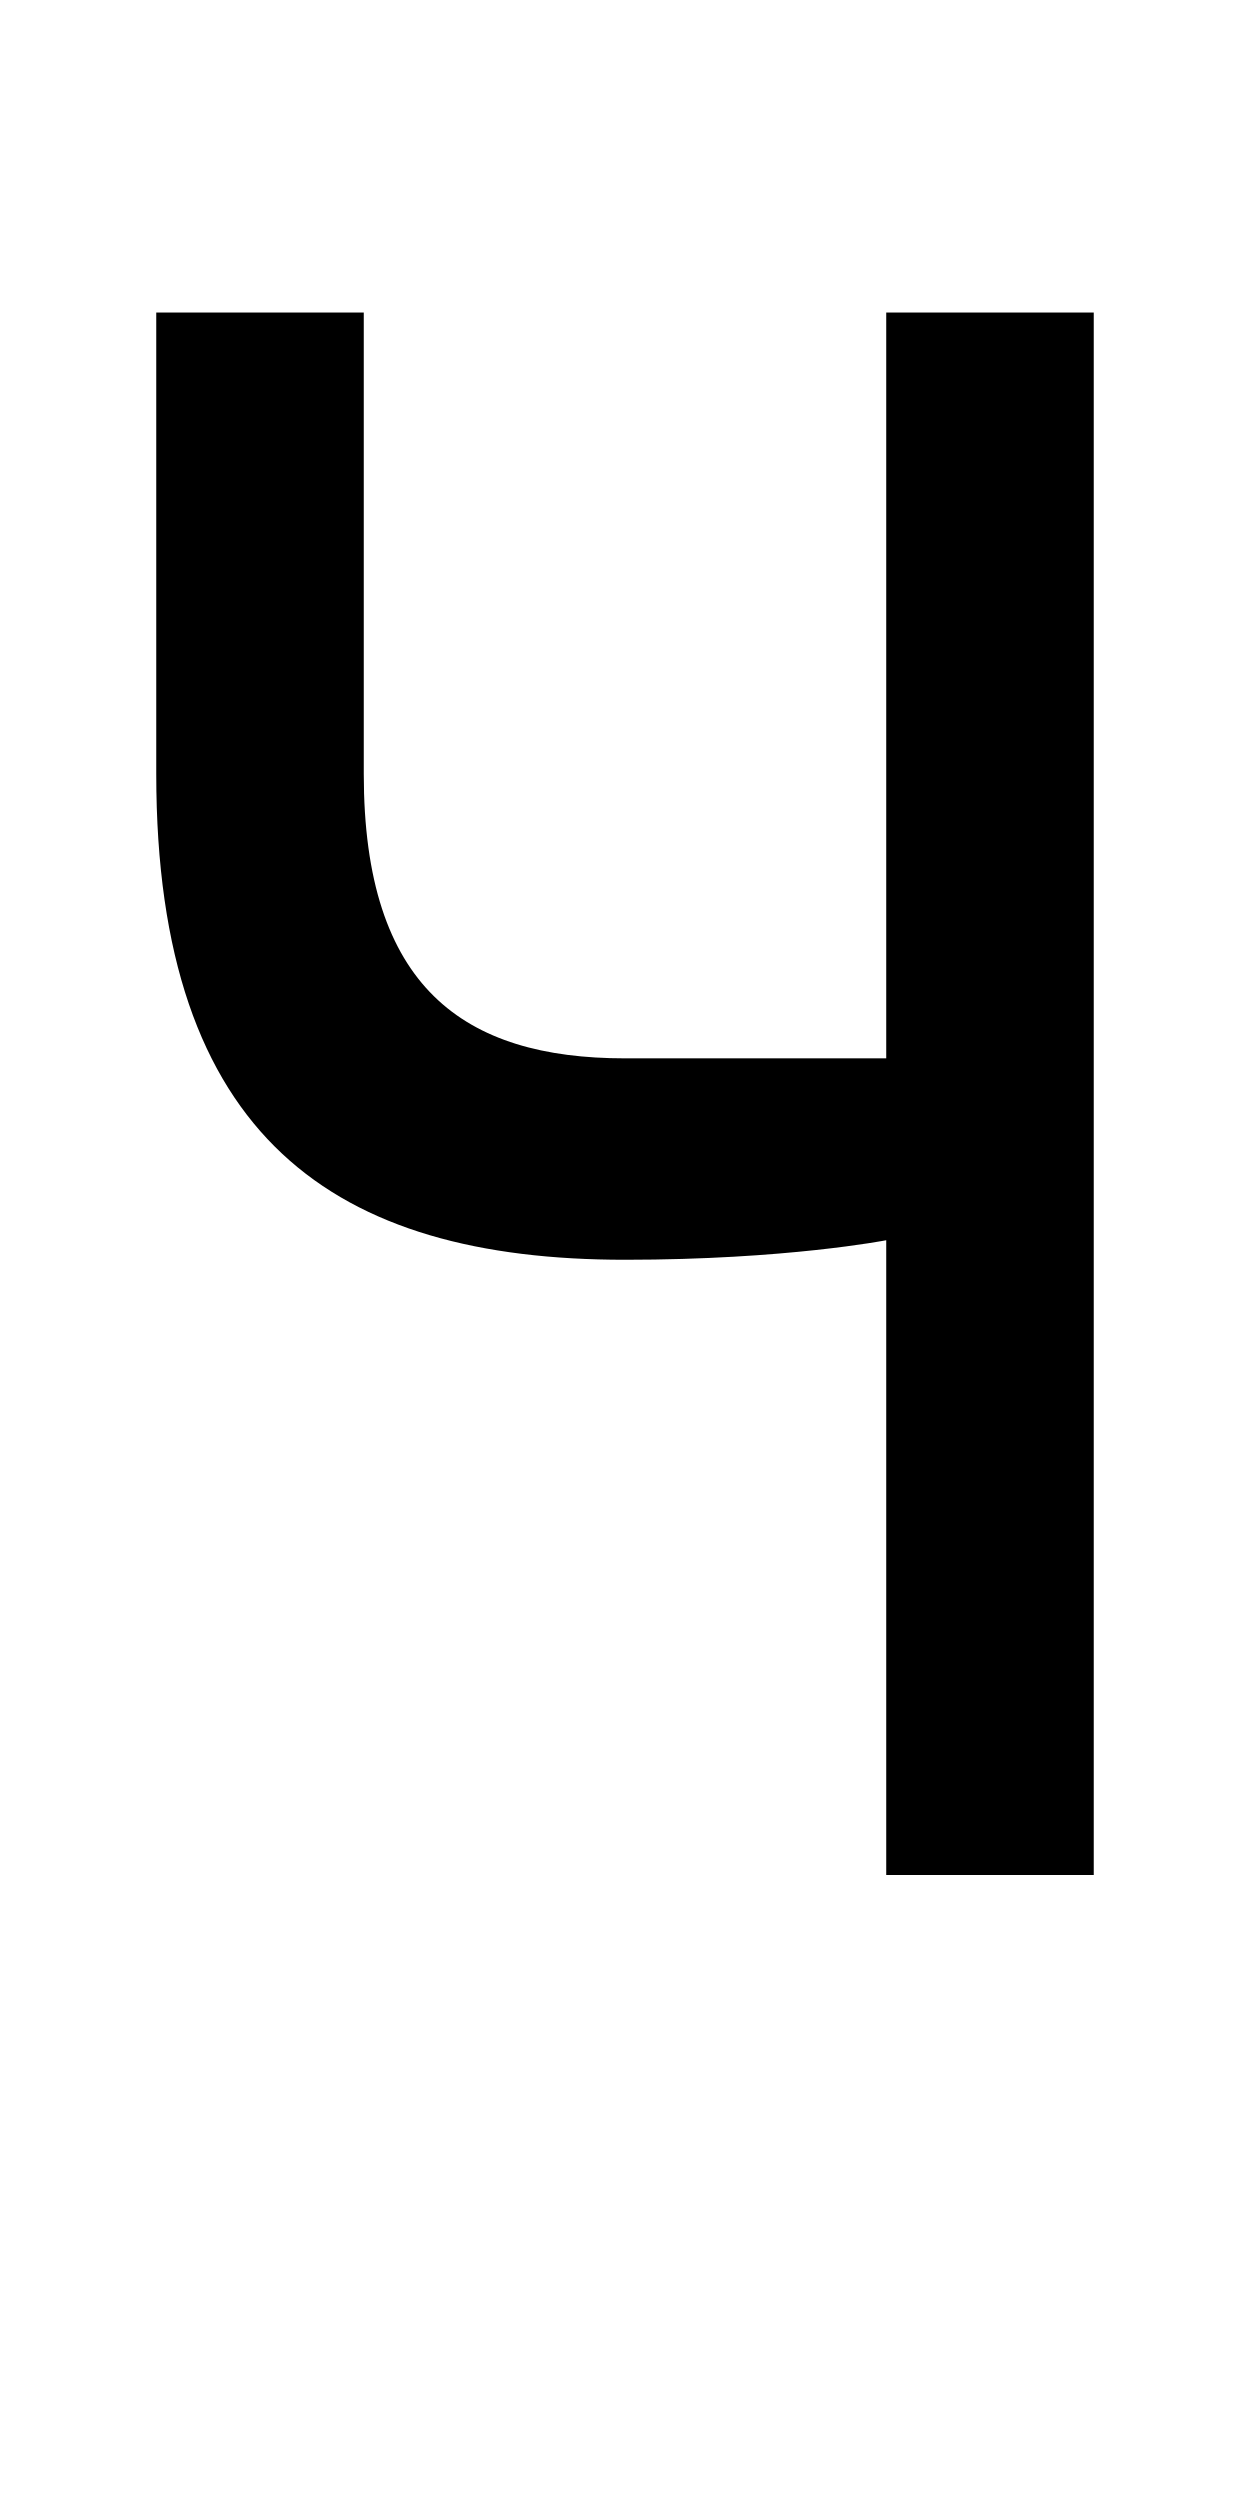
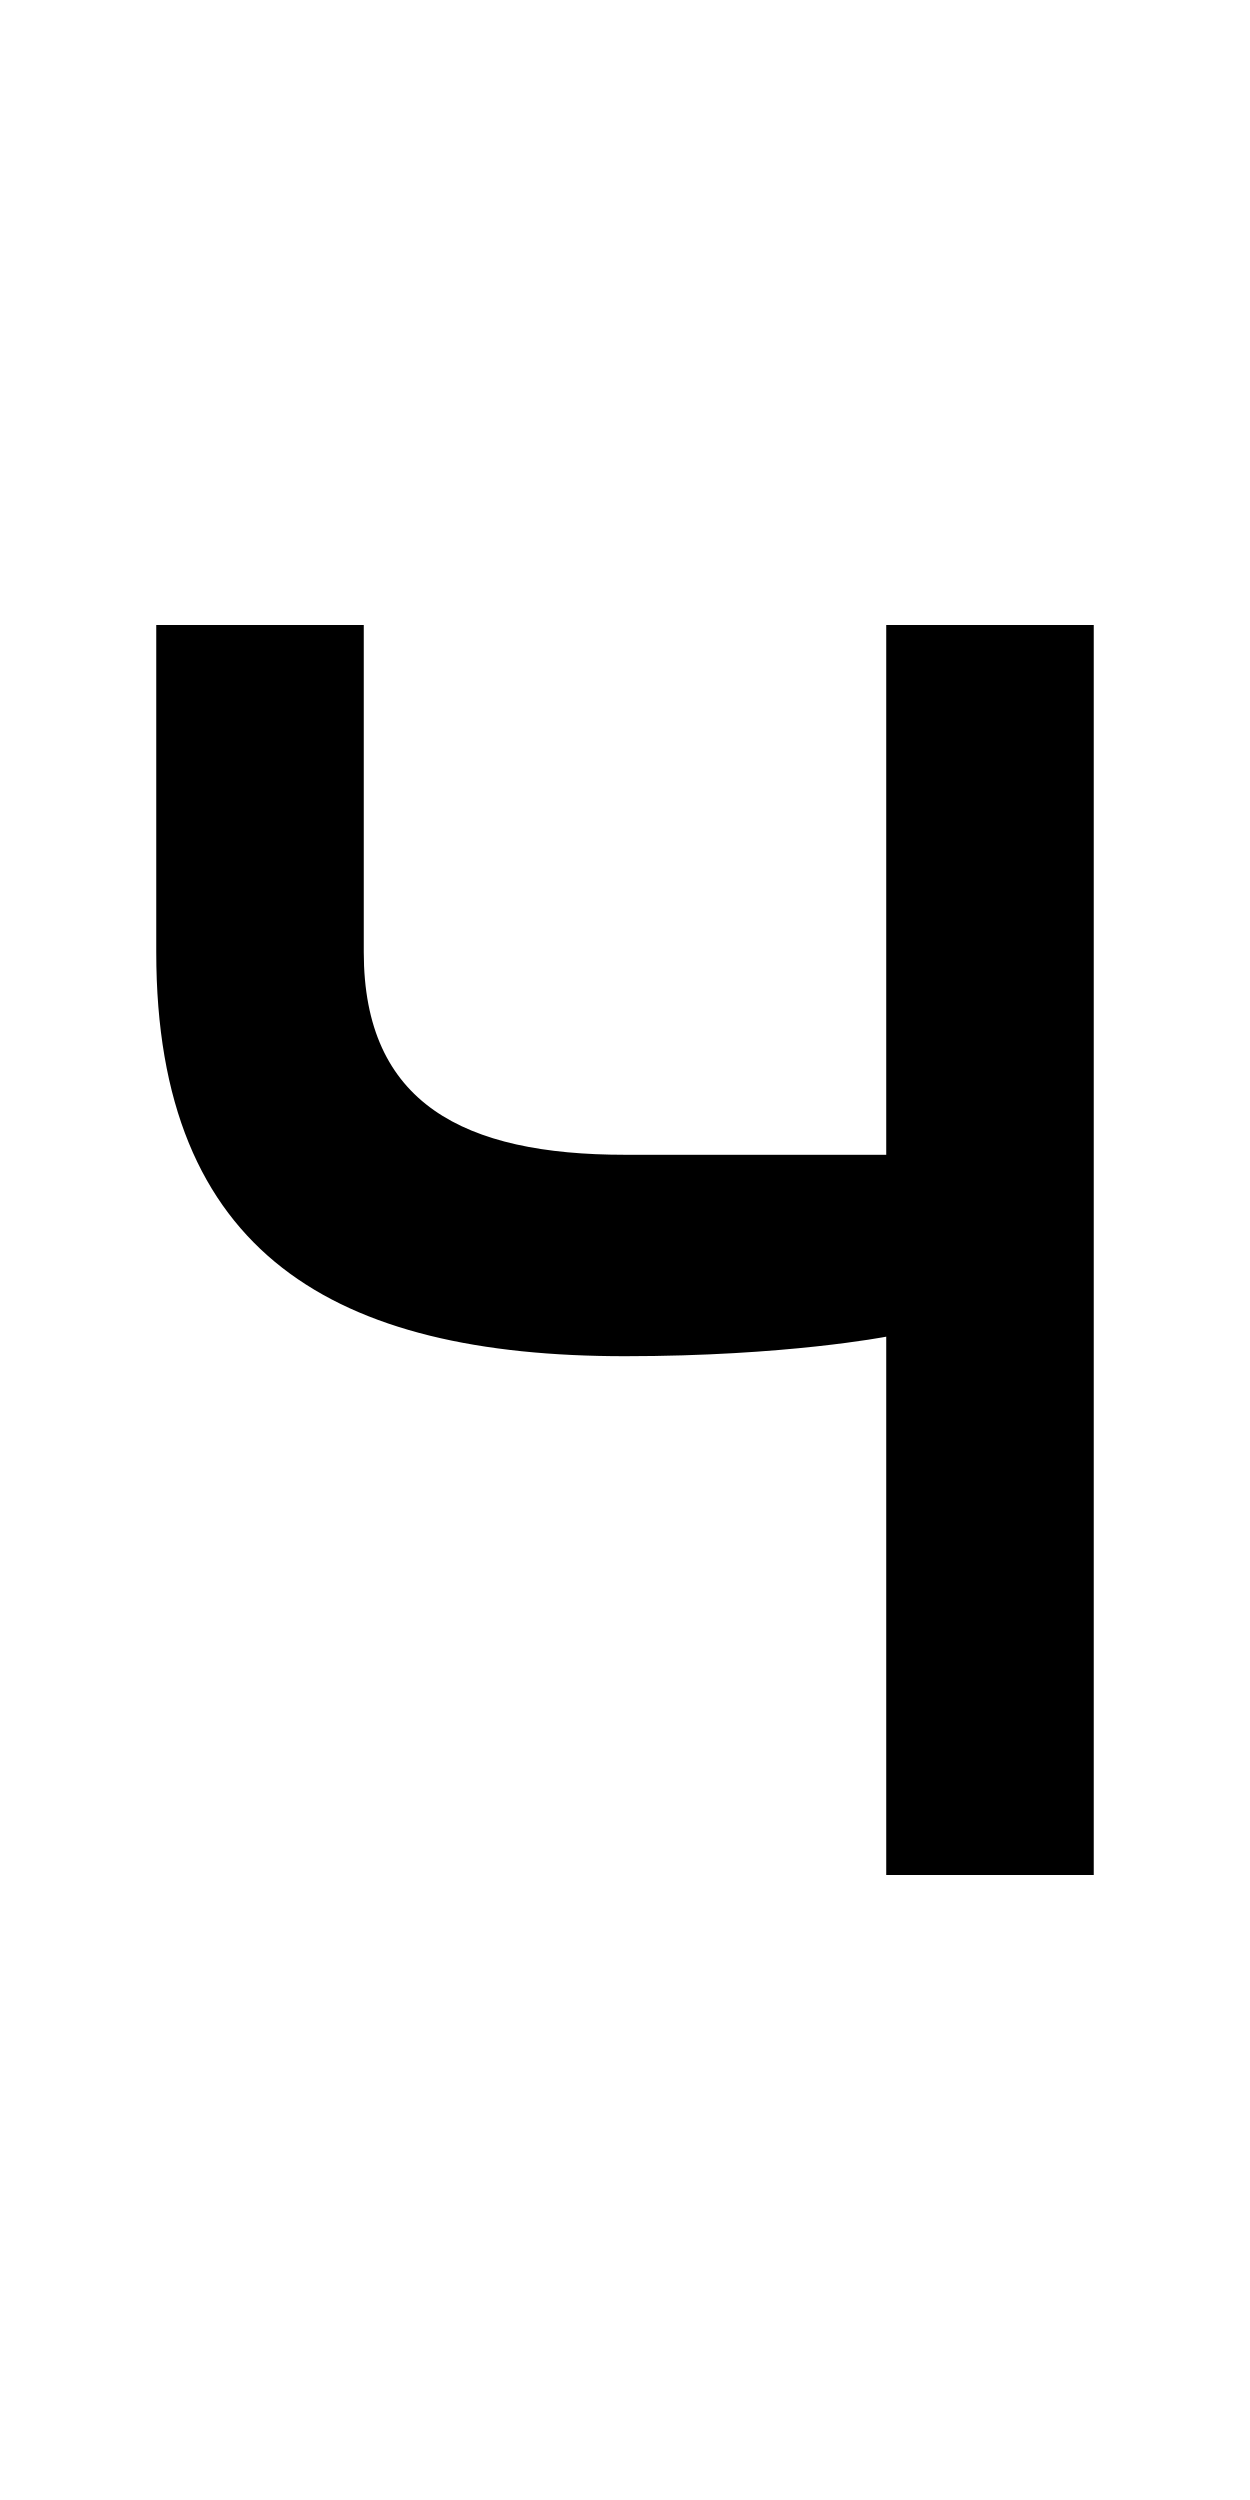
<svg xmlns="http://www.w3.org/2000/svg" version="1.1" width="1024" height="2048" id="svg3355">
  <defs id="defs3357" />
  <g transform="translate(0,995.6378)" id="layer1" />
-   <path d="m 896,1536 0,-1280 -170,0 0,611 -214,0 C 380.001,867 298,809.002 298,634 l 0,-378 -170,0 0,378 C 128,932.996 275.004,1032 512,1032 c 132.002,0 214,-16 214,-16 l 0,520 z" id="path3157-2-7-7-2-8-2-3-1-1-3-33-4-6-6-5-1-6" style="fill:#000000;fill-opacity:1;stroke:none;display:inline" />
+   <path d="m 896,1536 0,-1024 -170,0 0,434 -214,0 C 380.002,946 298,903.998 298,780 l 0,-268 -170,0 L 128,780 c 0,248.005 147.004,331 384,331 132.002,0 214,-16 214,-16 l 0,441 z" id="path3157-2-7-7-2-8-2-3-1-1-3-33-4-6-6-5-1-6-7" style="fill:#000000;fill-opacity:1;stroke:none;display:inline" />
</svg>
